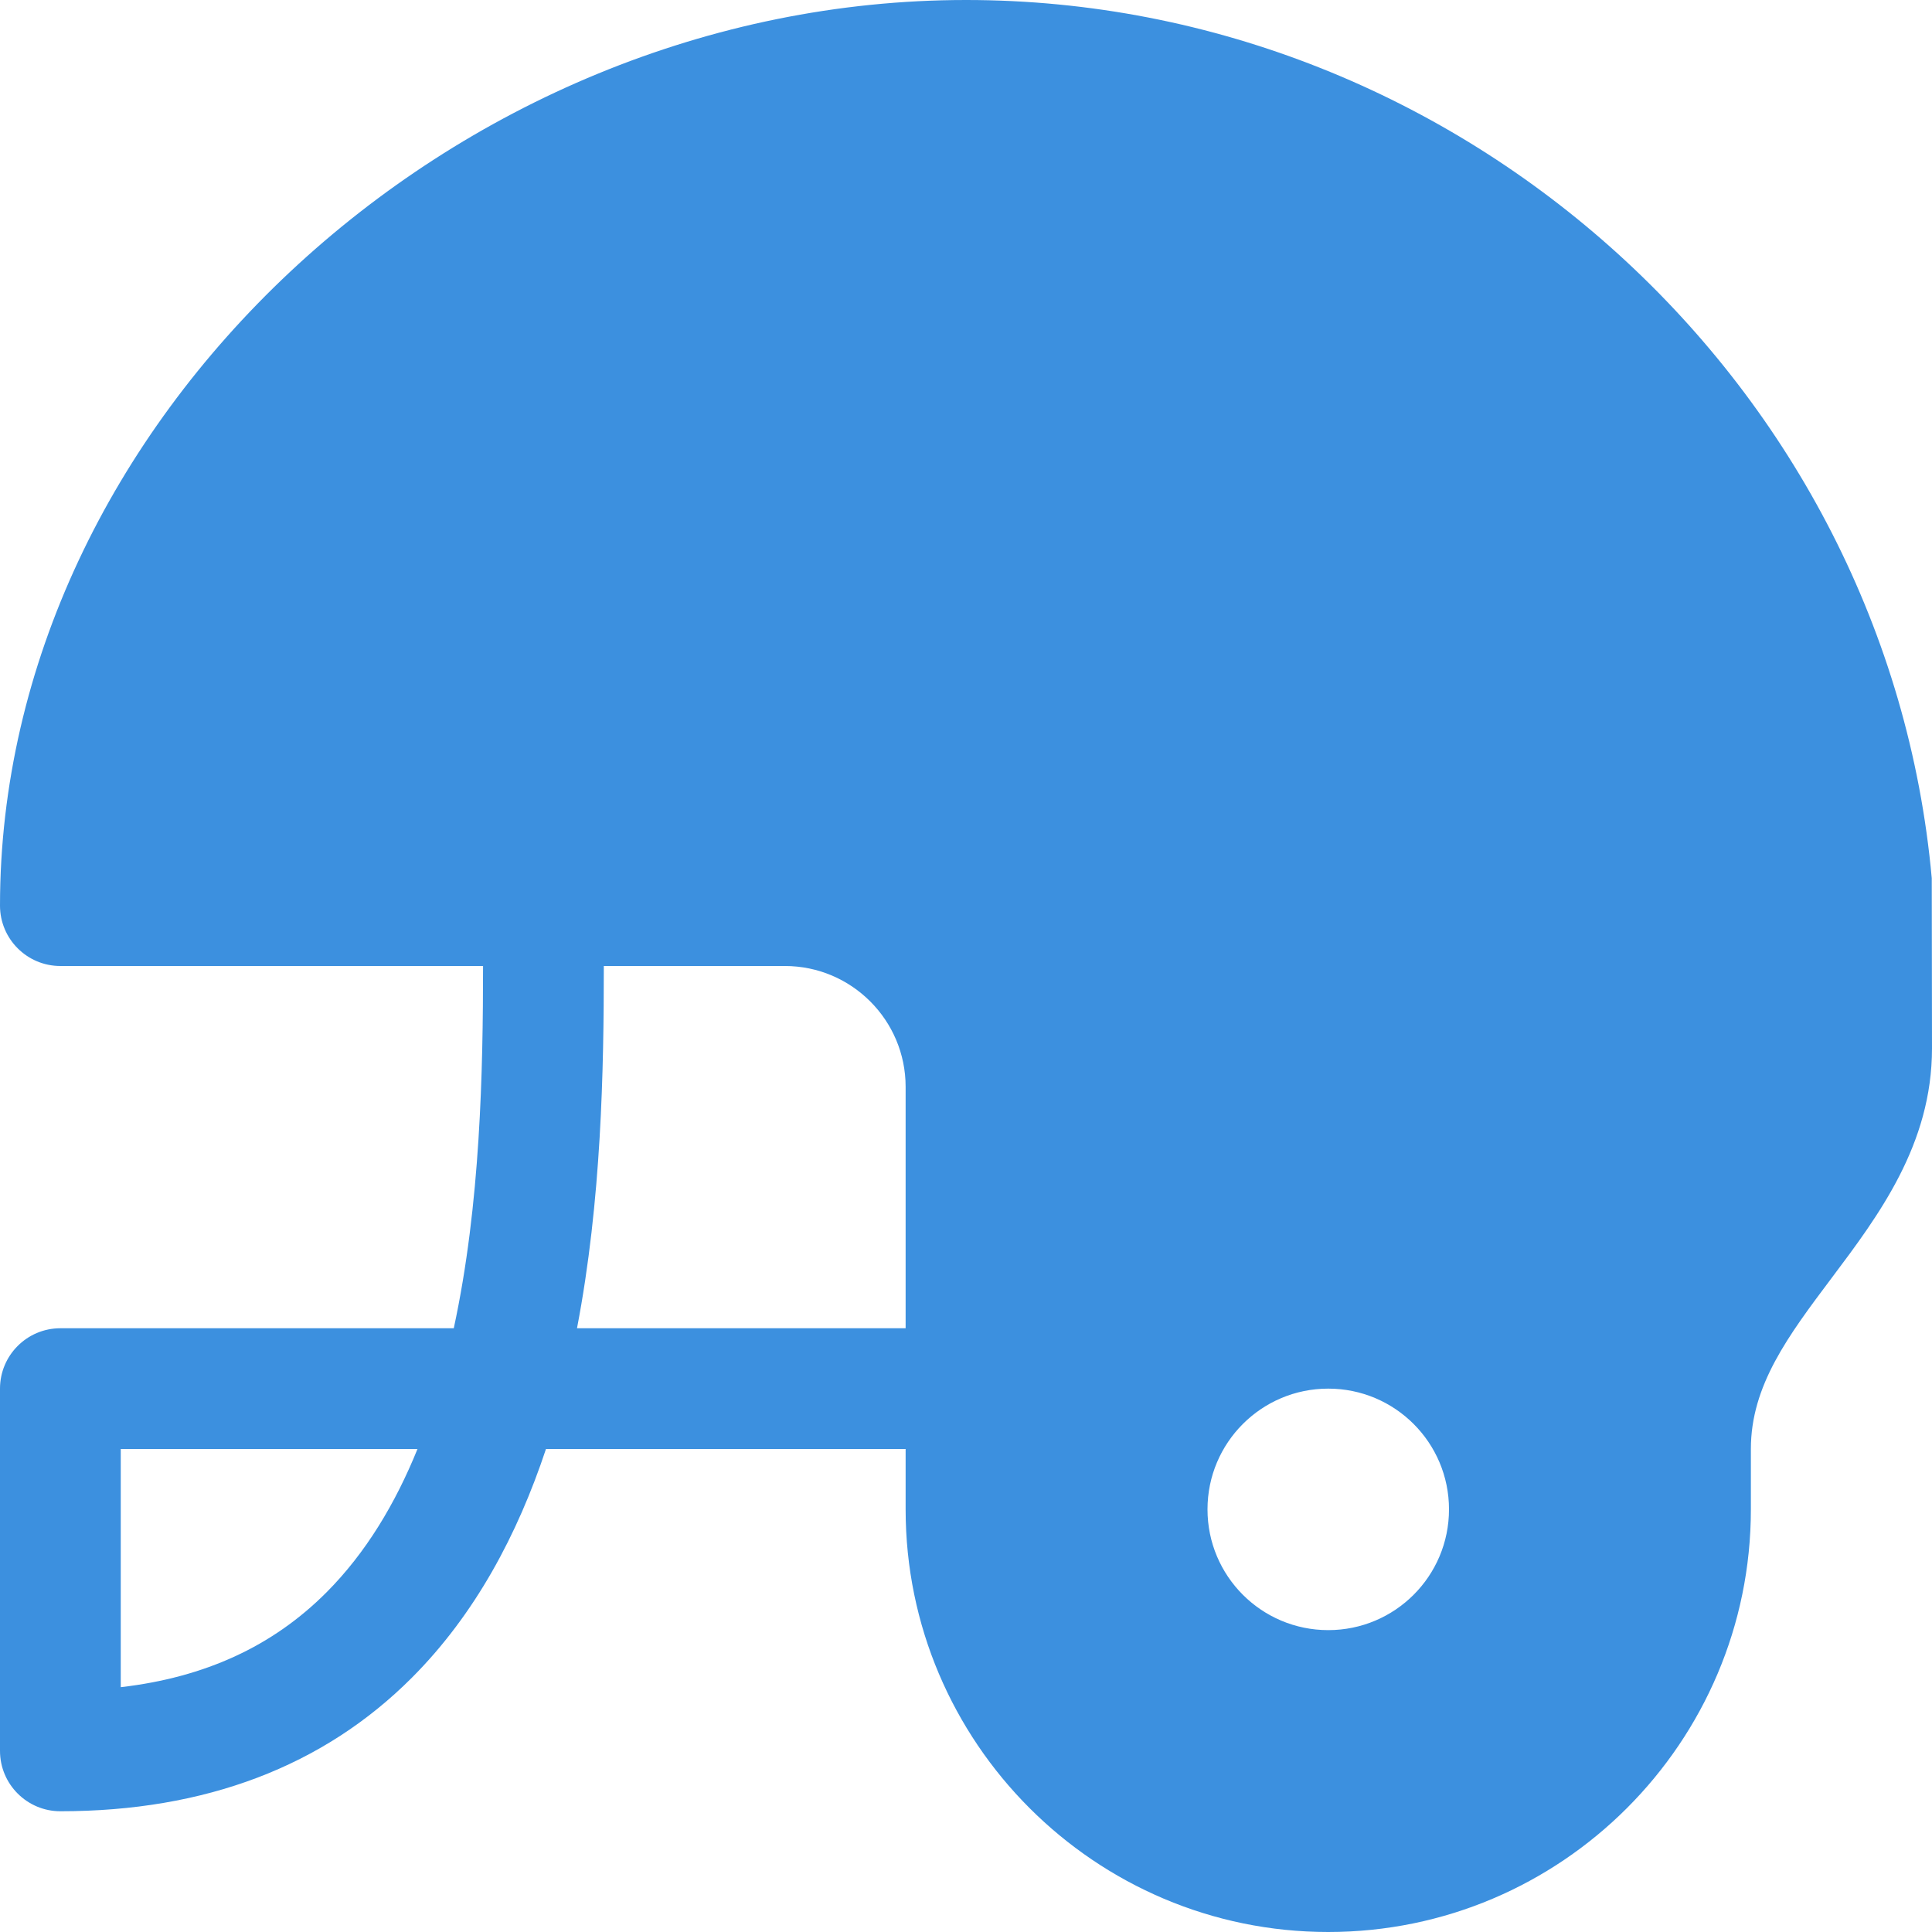
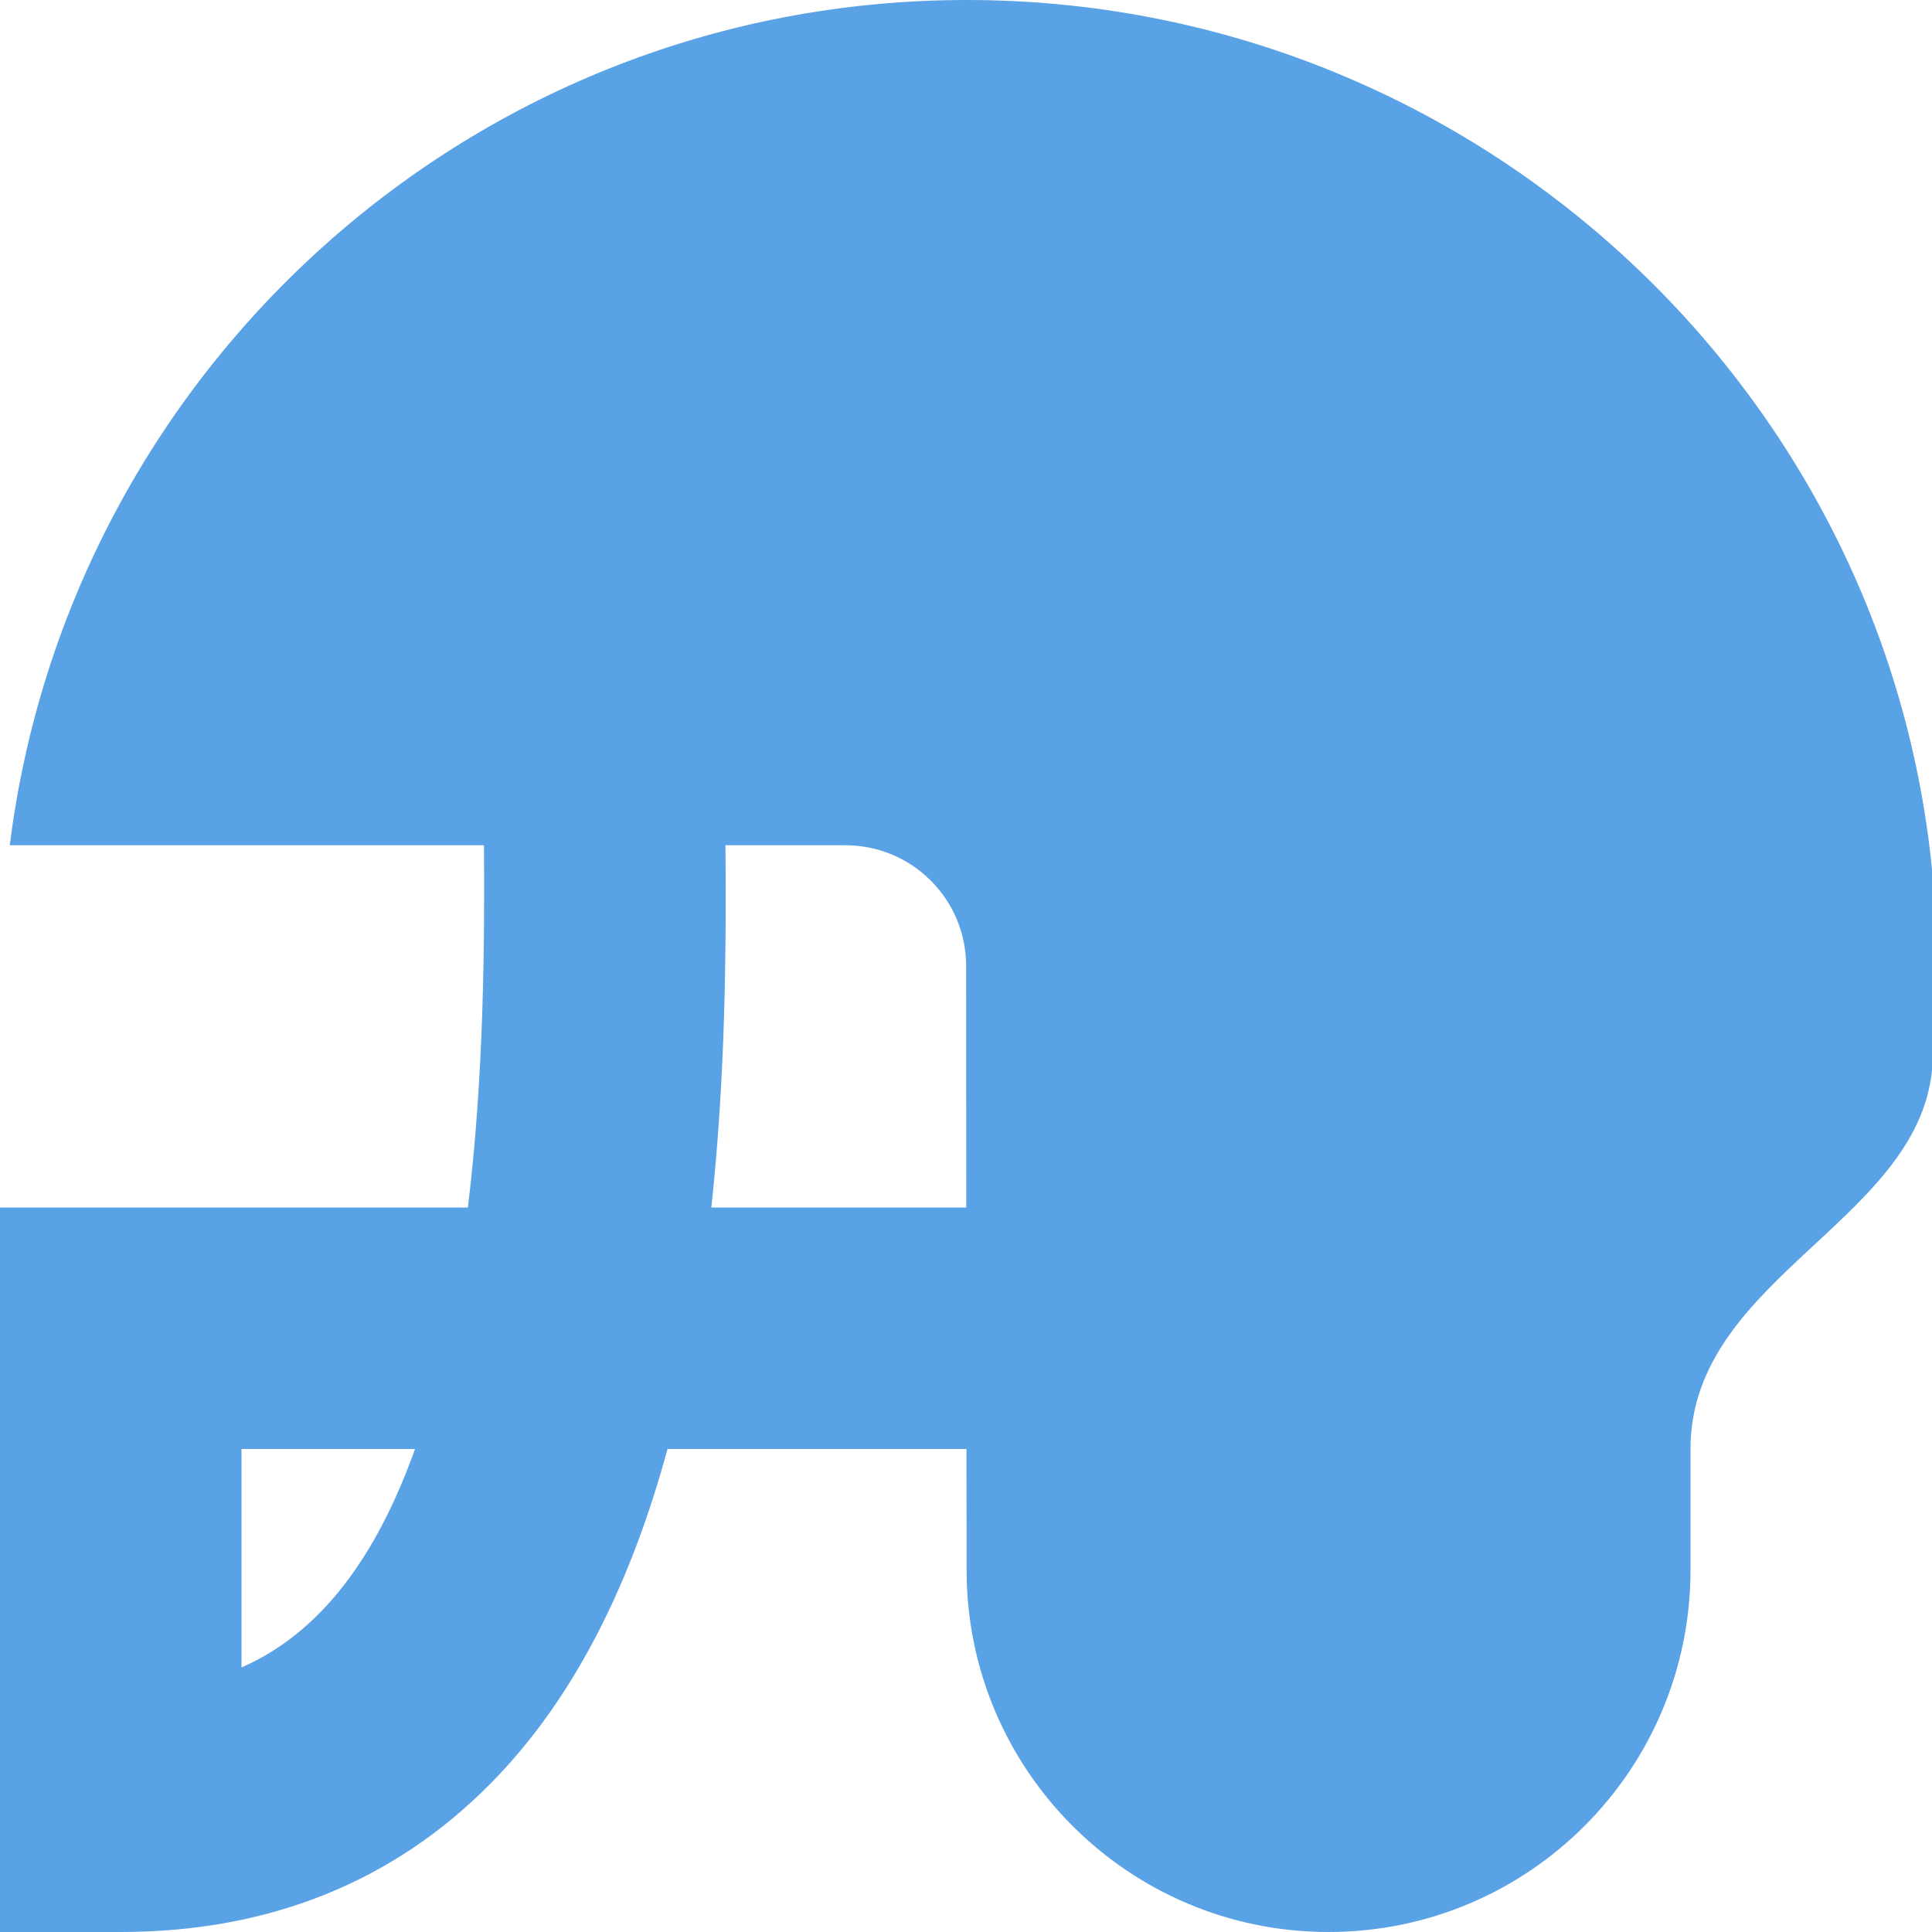
- <svg xmlns="http://www.w3.org/2000/svg" version="1.1" x="0px" y="0px" viewBox="0 0 32 32" xml:space="preserve" width="32" height="32">
-   <g class="nc-icon-wrapper" fill="#3c90df">
-     <path fill="#3c90df" d="M31.996,14.546C31.26,6.39,24.233,0,16,0C7.477,0,0,7.009,0,15 c0,0.552,0.448,1,1,1h7.001c-0.001,1.729-0.041,3.943-0.485,6H1c-0.552,0-1,0.448-1,1v6 c0,0.552,0.448,1,1,1c2.398,0,4.357-0.744,5.822-2.212 C7.869,26.739,8.571,25.42,9.043,24H15v1c0,3.86,3.14,7,7,7s7-3.14,7-7v-1 c0-1.052,0.619-1.875,1.336-2.83C31.116,20.132,32,18.955,32,17.364L31.996,14.546z M5.407,26.375C4.518,27.266,3.397,27.783,2,27.945V24h4.915 C6.548,24.905,6.059,25.721,5.407,26.375z M15,22H9.557 c0.406-2.12,0.444-4.284,0.444-6H13c1.103,0,2,0.897,2,2V22z M22,27c-1.105,0-2-0.895-2-2 c0-1.105,0.895-2,2-2s2,0.895,2,2C24,26.105,23.105,27,22,27z" />
+ <svg xmlns="http://www.w3.org/2000/svg" version="1.1" x="0px" y="0px" viewBox="0 0 16 16" xml:space="preserve" width="16" height="16">
+   <g class="nc-icon-wrapper" fill="#5aa2e6">
+     <path fill="#5aa2e6" d="M8.007,0C3.928,0,0.575,3.055,0.081,7h3.927 c0.006,0.828-0.001,1.915-0.133,3H0v6h1c1.226,0,2.257-0.414,3.062-1.229 C4.783,14.042,5.24,13.06,5.528,12h2.476l0.001,1.005 C8.006,14.659,9.348,16,11.002,16C12.658,16,14,14.658,14,13.002V12 c0-1.455,2.007-1.909,2.007-3.273c0-1.061,0-1.455,0-1.455 C15.639,3.196,12.18,0,8.007,0z M2,13.809V12h1.437C3.167,12.755,2.738,13.487,2,13.809 z M5.891,10c0.118-1.094,0.124-2.145,0.117-3h0.993c0.552,0,1,0.447,1,0.999 L8.002,10H5.891z" />
  </g>
</svg>
